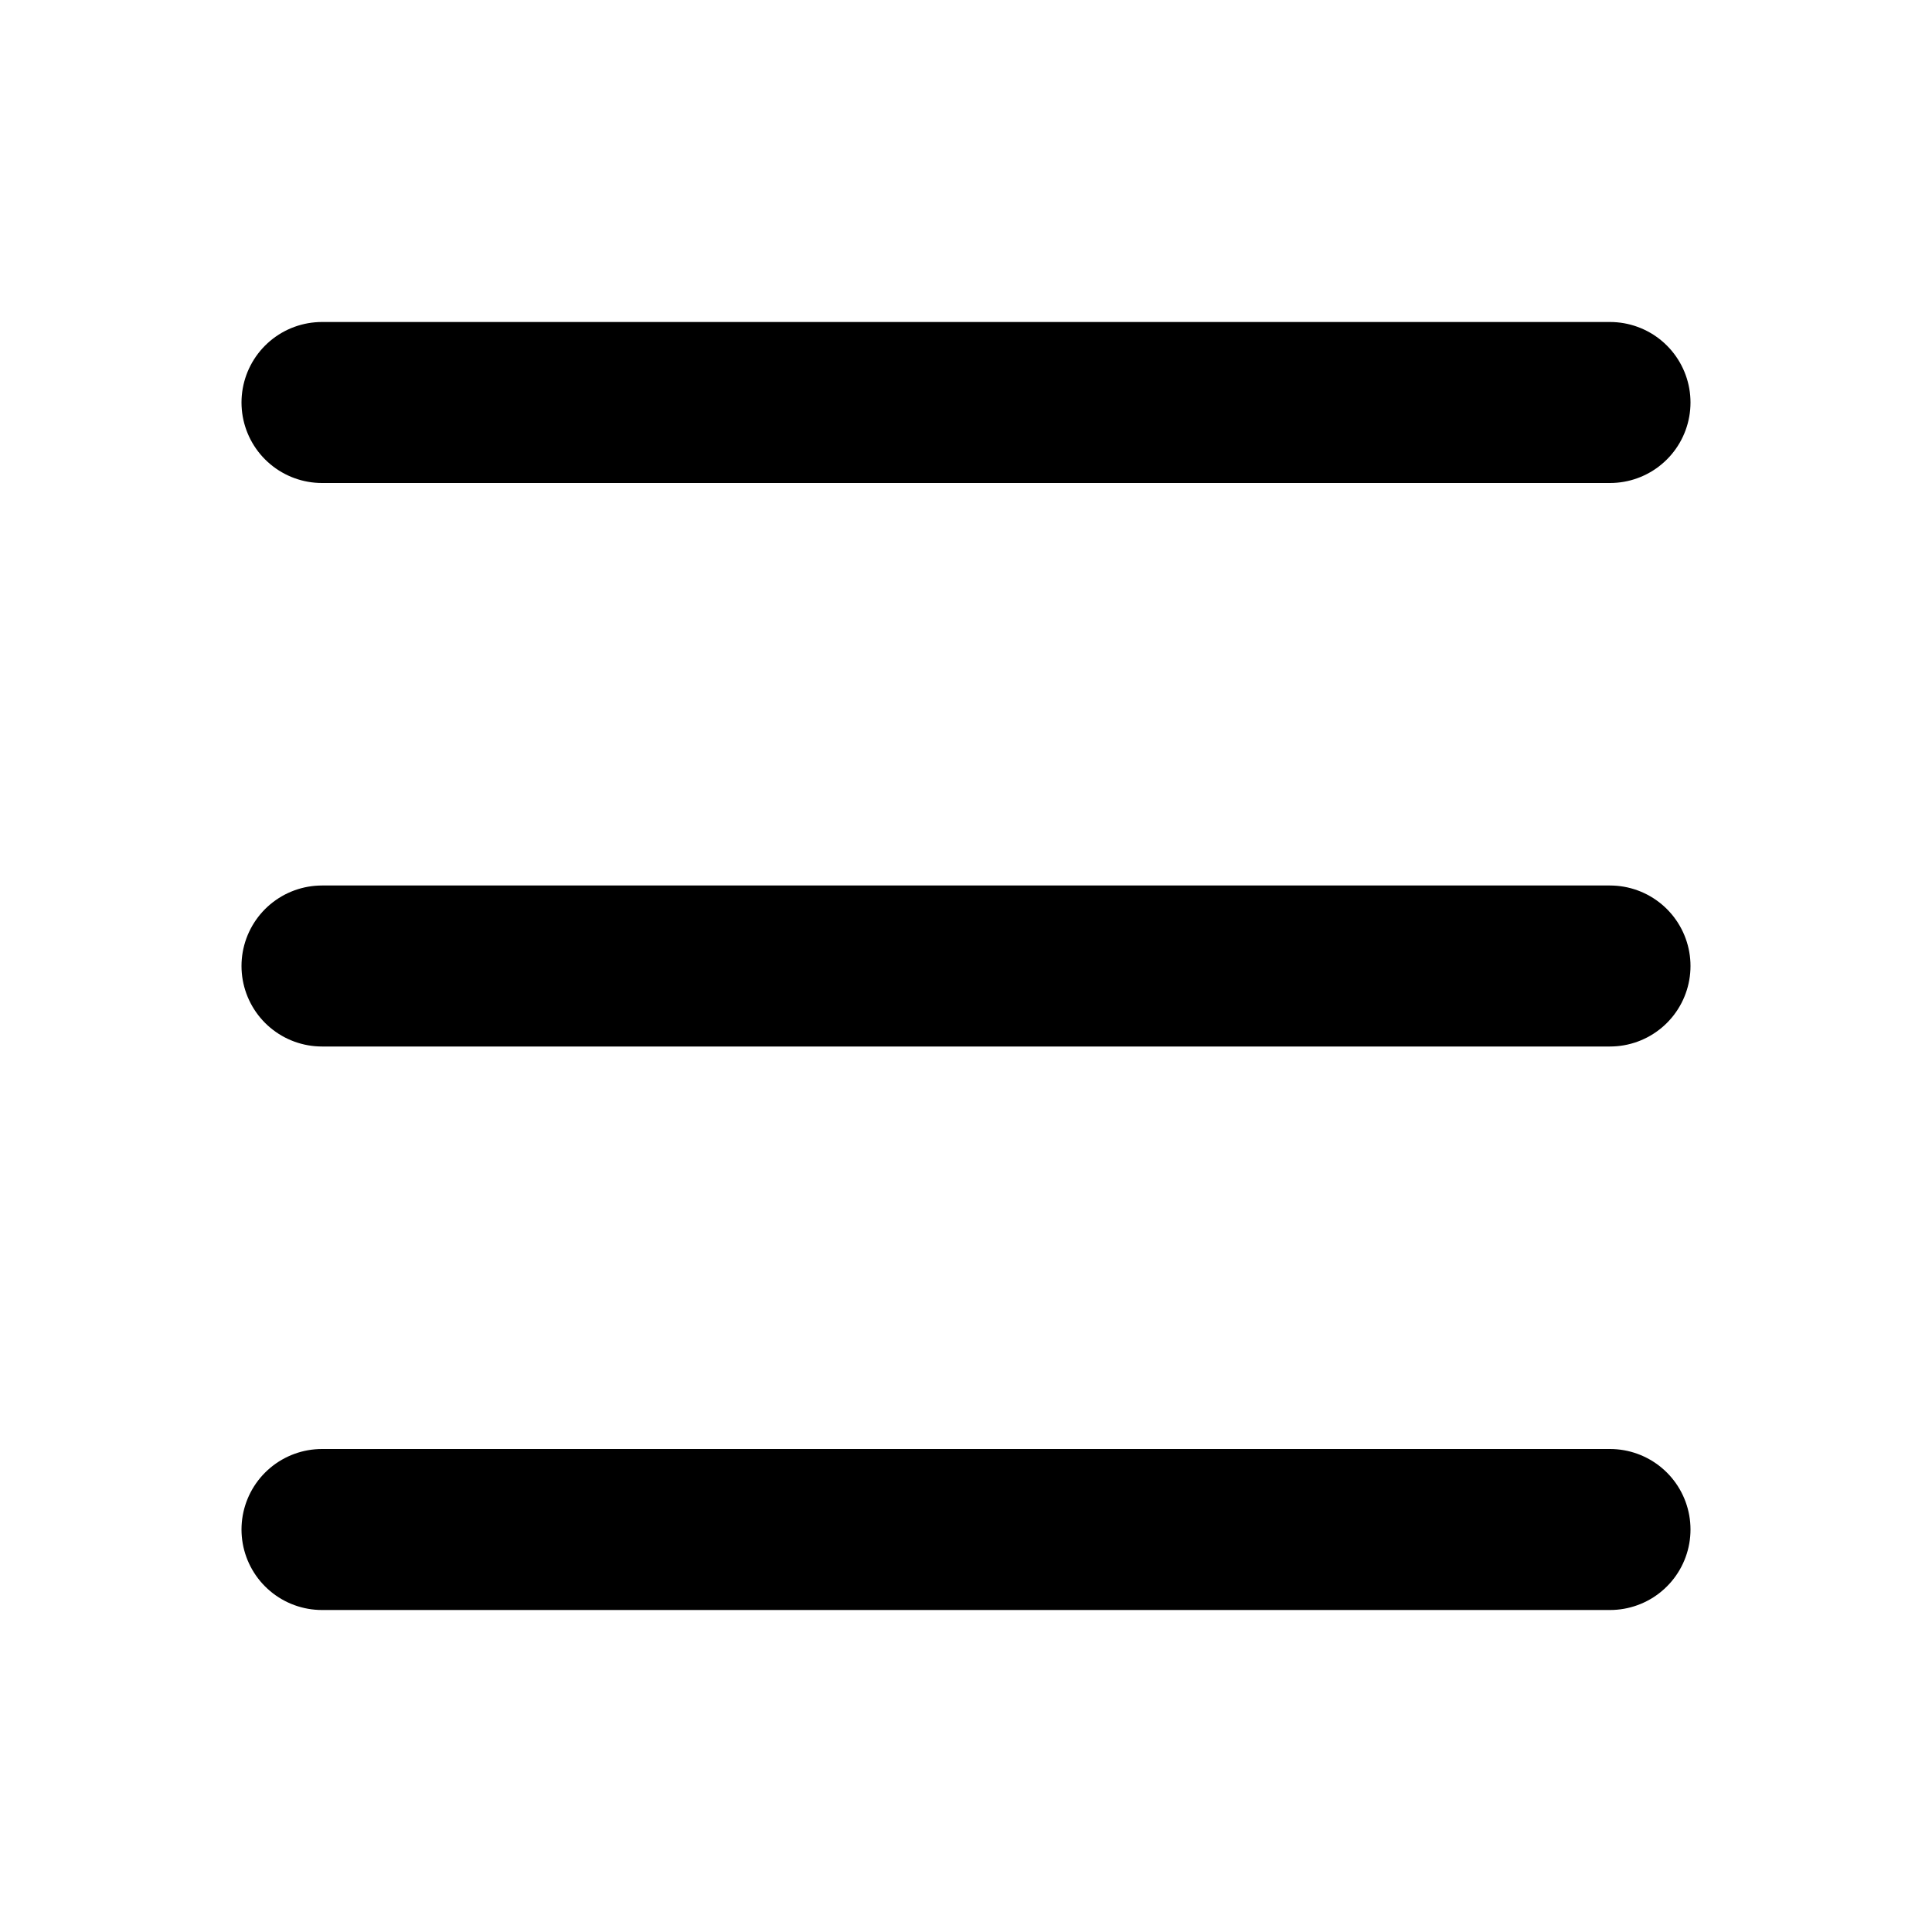
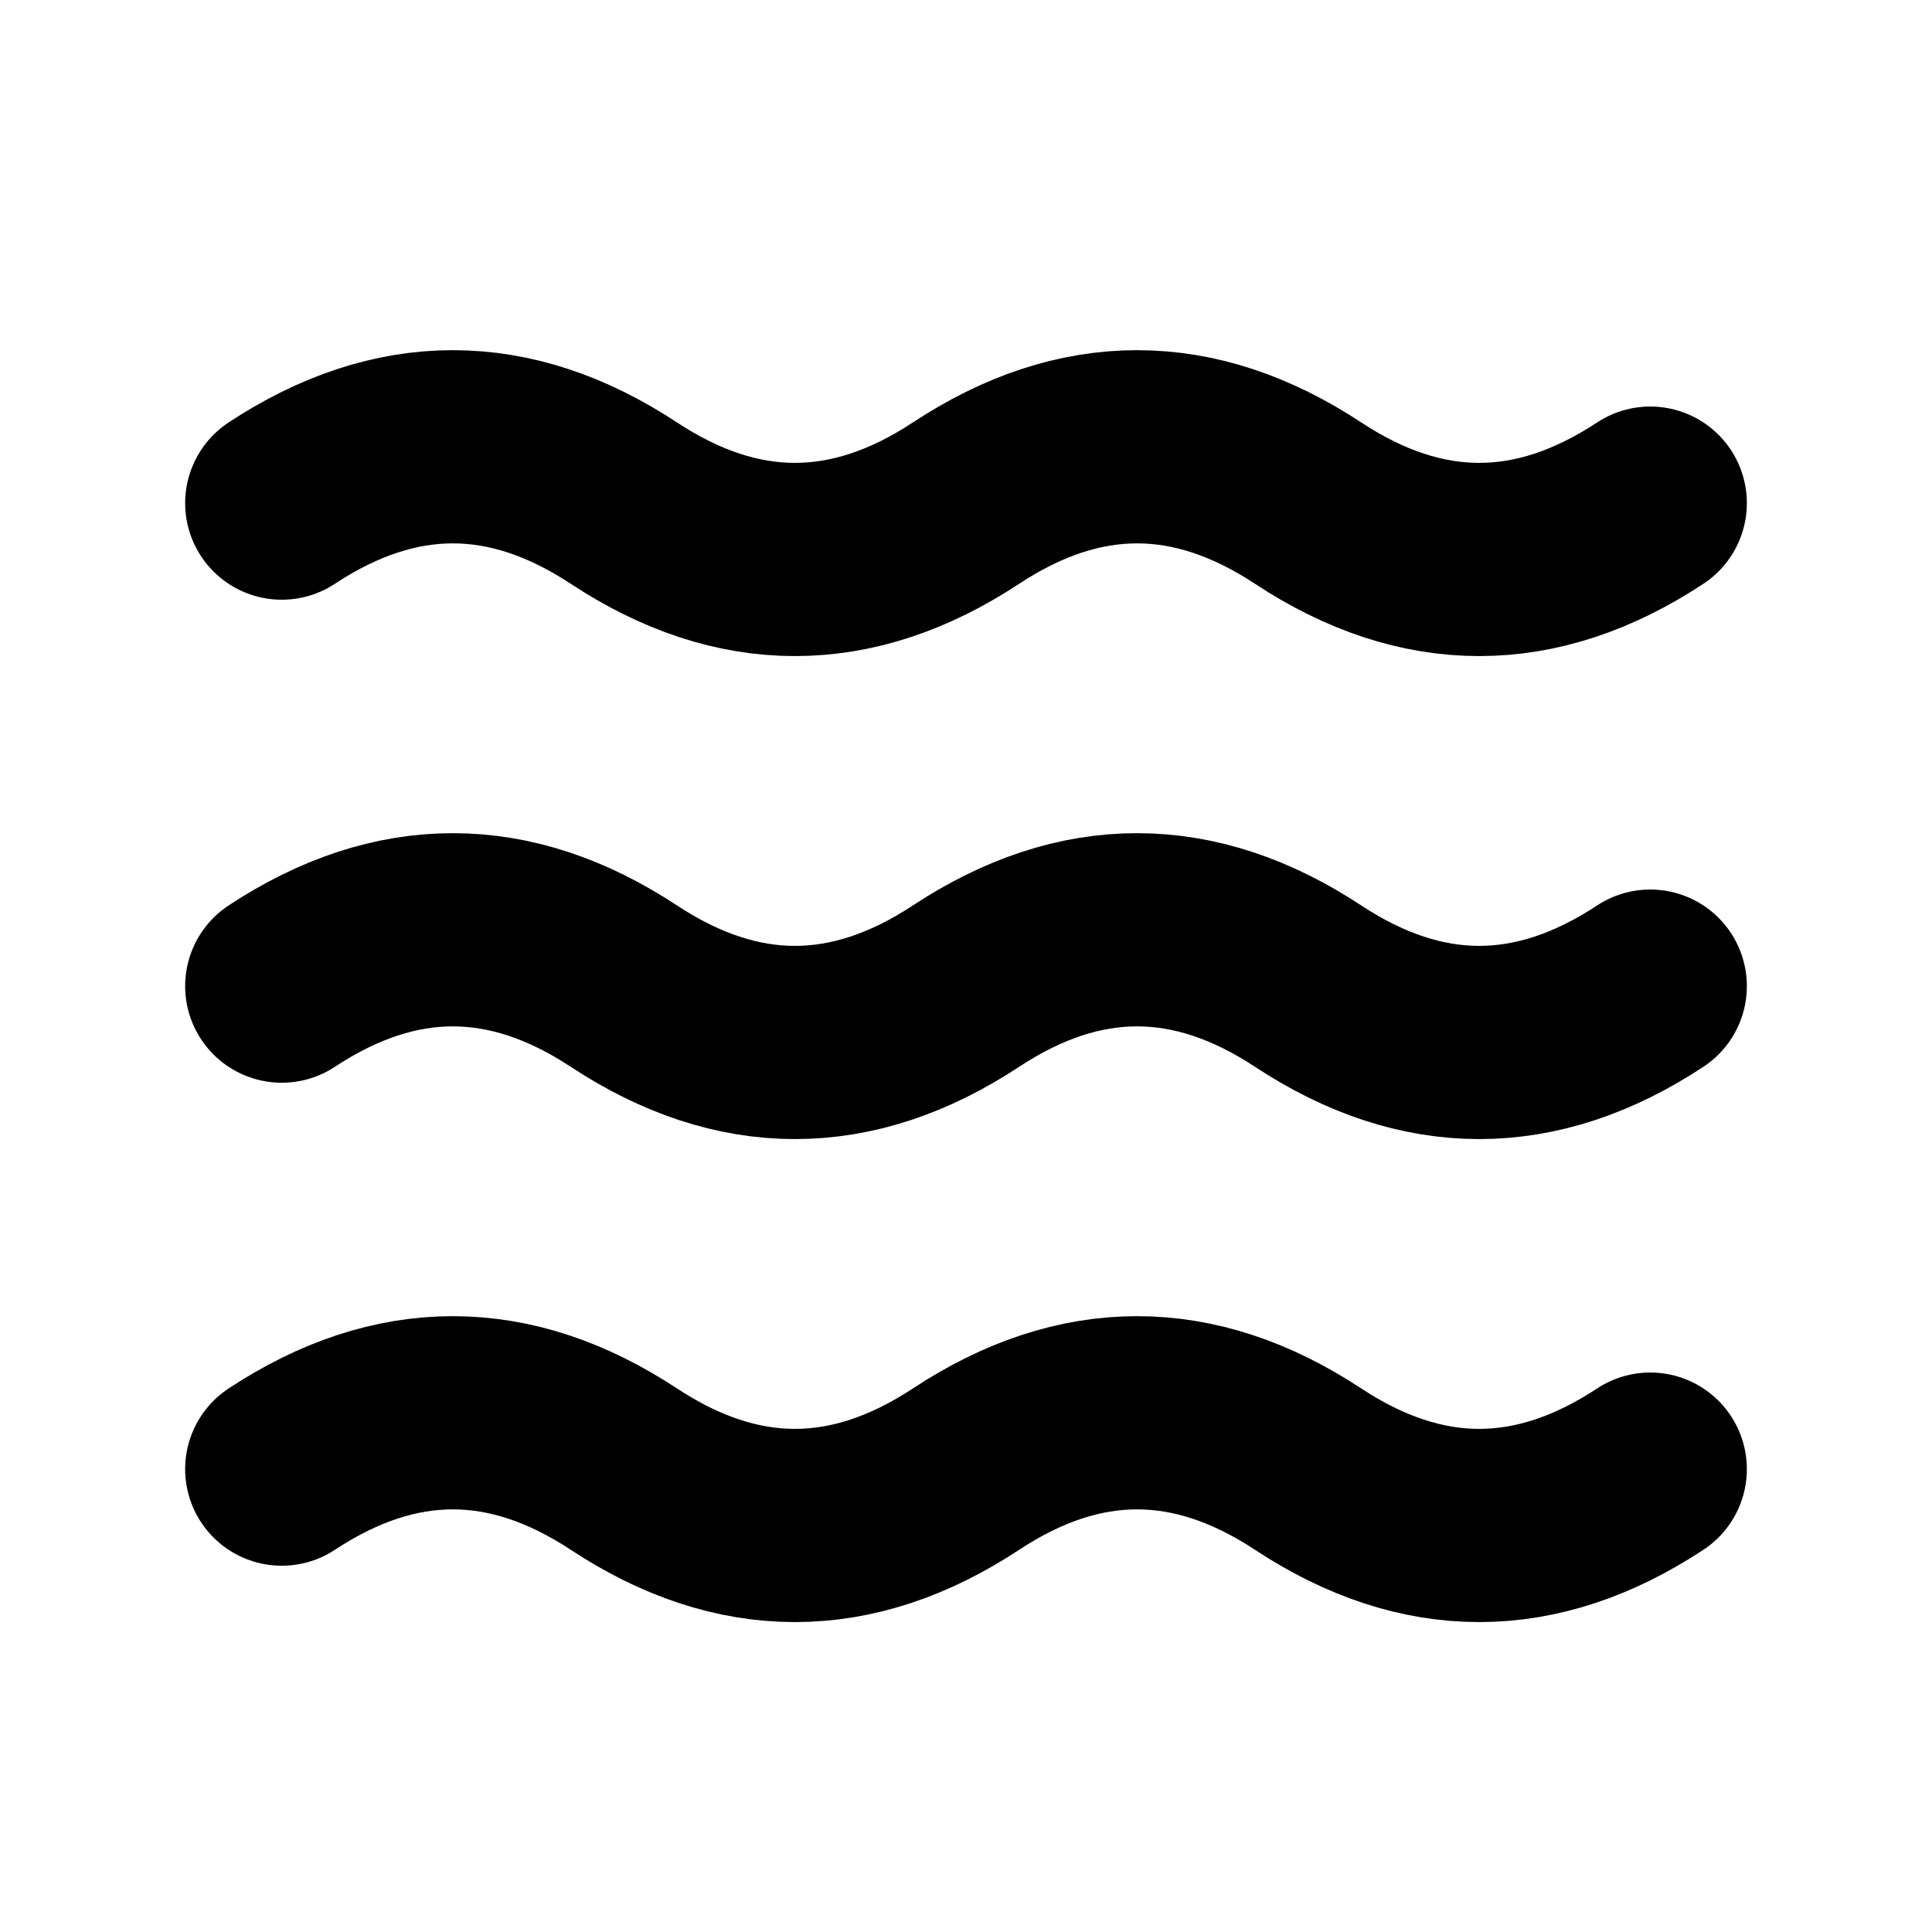
- <svg xmlns="http://www.w3.org/2000/svg" class="lucide lucide-menu" width="24" height="24" viewBox="0 0 24 24" fill="none" stroke="currentColor" stroke-width="2" stroke-linecap="round" stroke-linejoin="round">
-   <path d="M4 5h16" />
-   <path d="M4 12h16" />
-   <path d="M4 19h16" />
+ <svg xmlns="http://www.w3.org/2000/svg" viewBox="0 0 24 24">
+   <path fill="none" stroke="#000" stroke-linecap="round" stroke-linejoin="round" stroke-width="2.4" d="M3.5 6.25q2.125-1.4 4.25 0t4.25 0 4.25 0 4.25 0M3.5 12.25q2.125-1.4 4.25 0t4.25 0 4.25 0 4.25 0M3.5 18.25q2.125-1.4 4.25 0t4.25 0 4.25 0 4.25 0" />
</svg>
